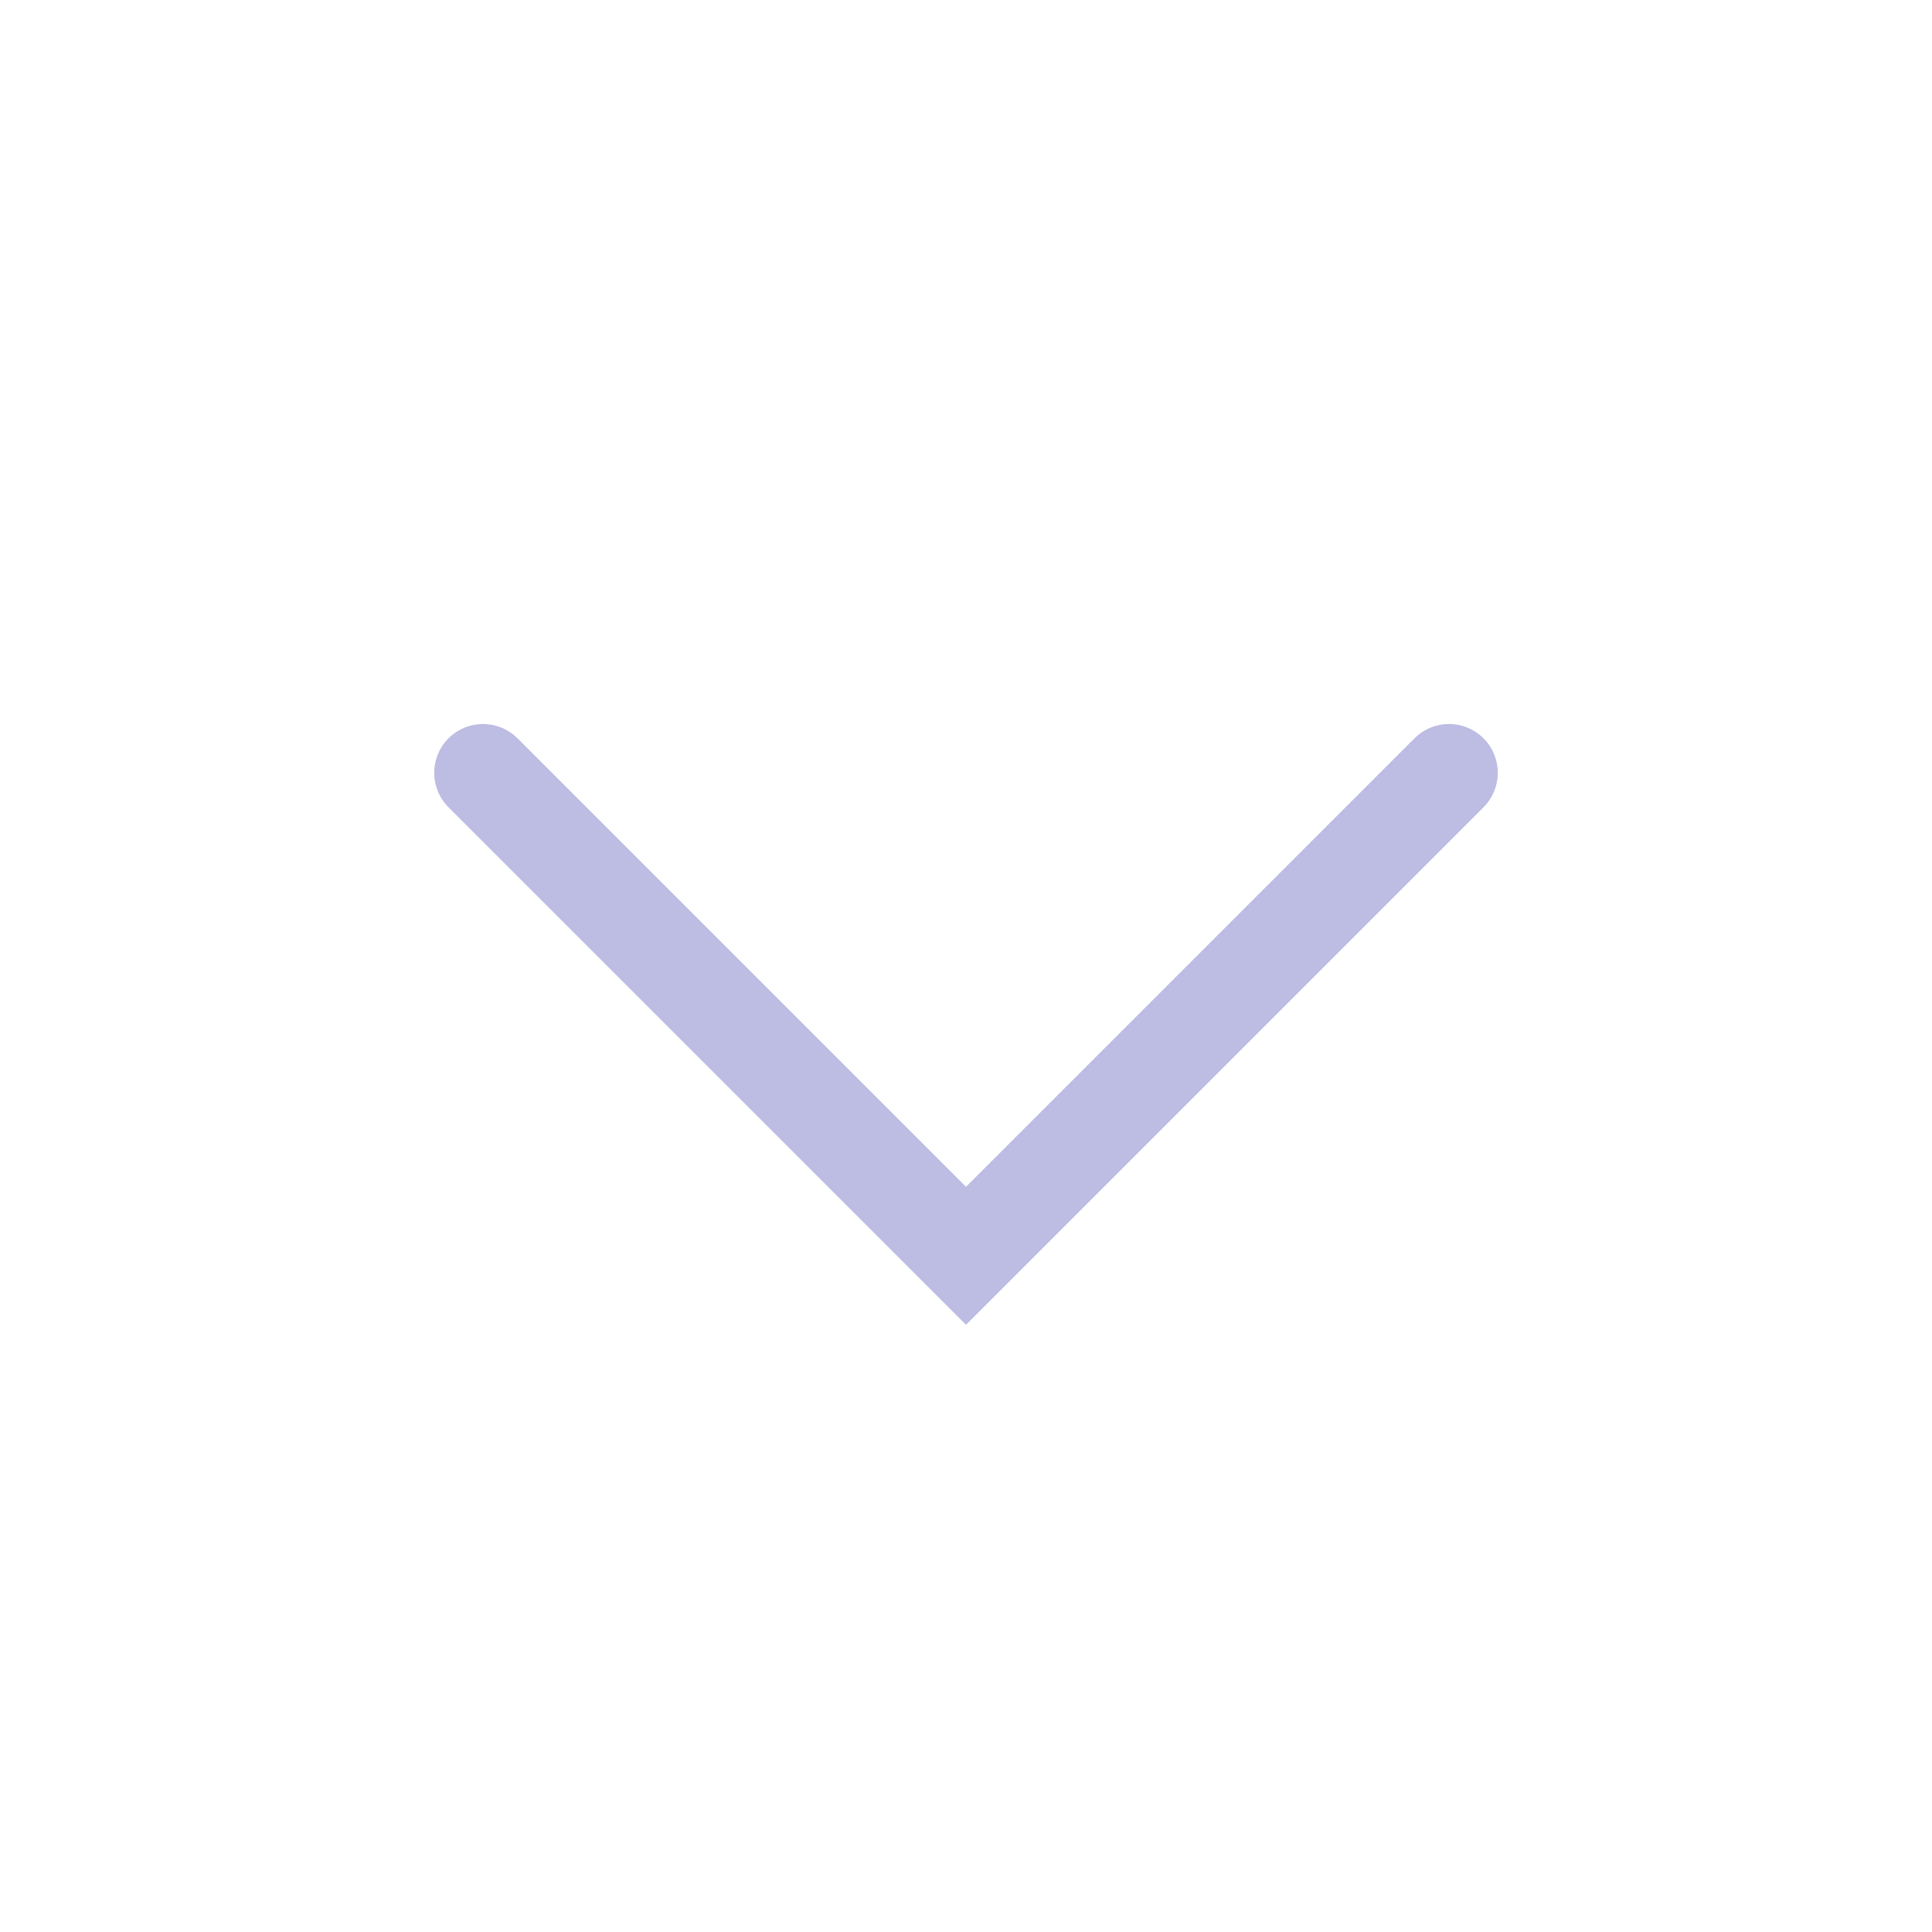
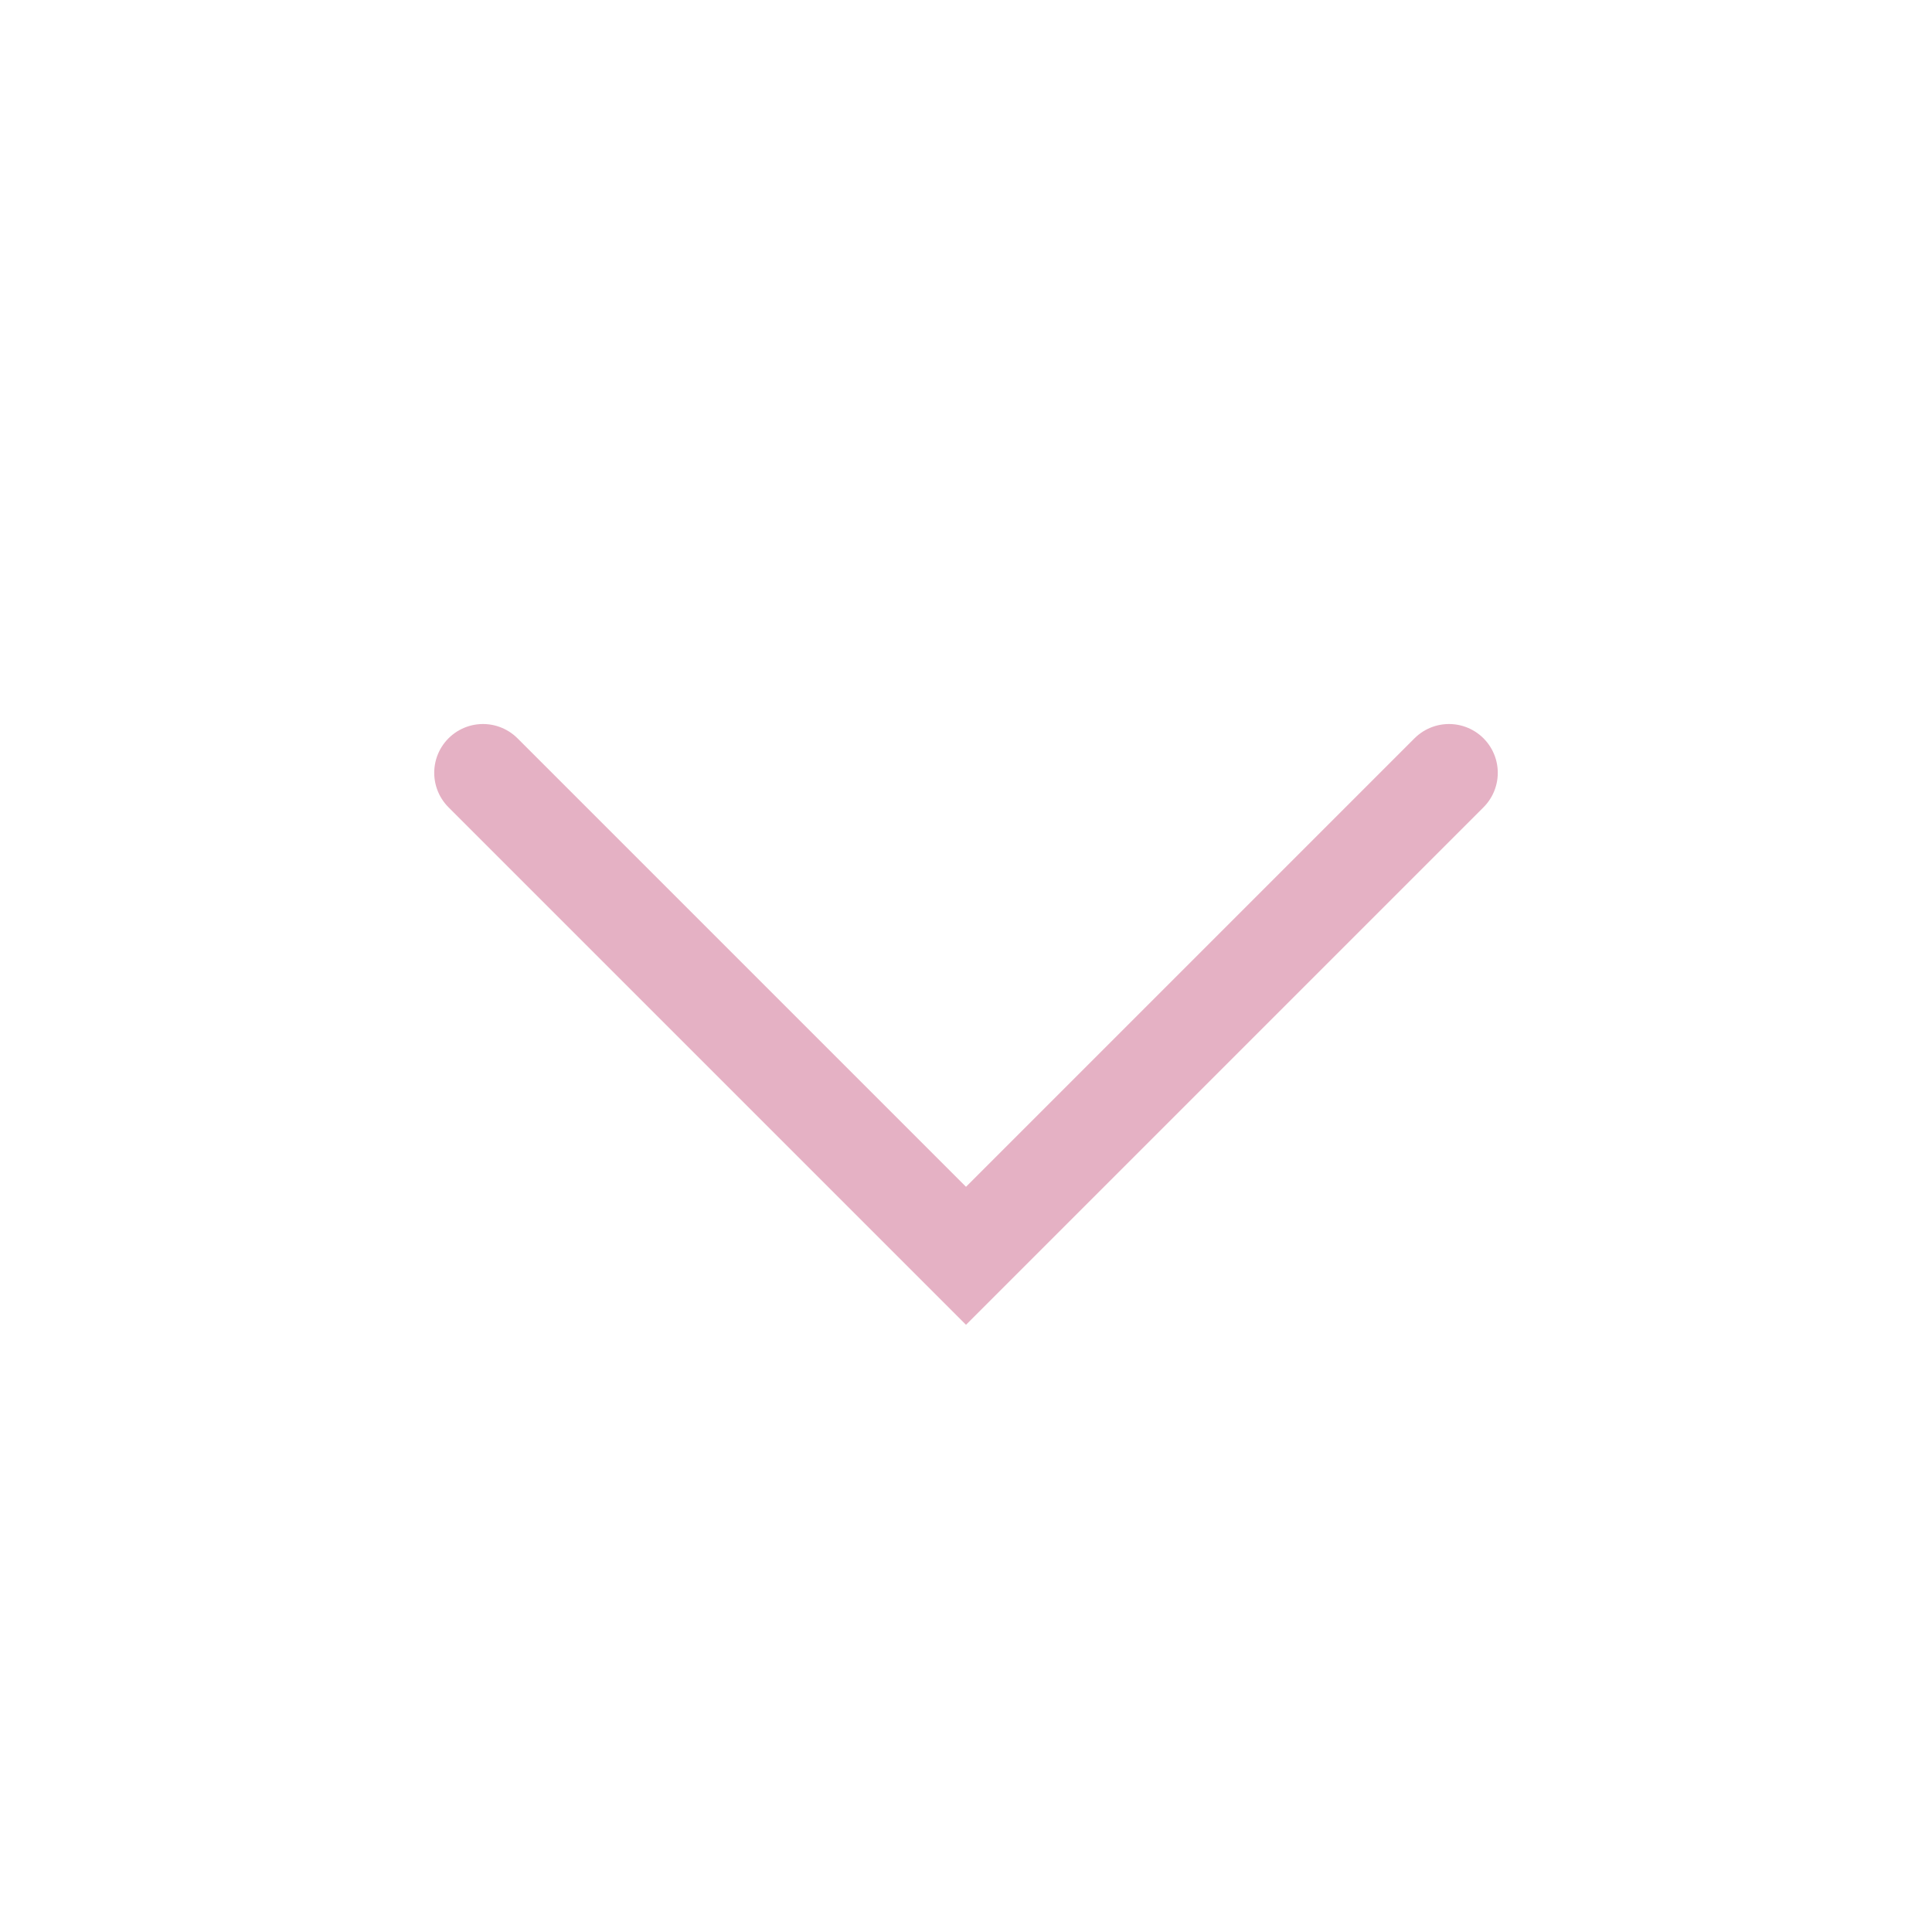
<svg xmlns="http://www.w3.org/2000/svg" viewBox="0 0 50 50" version="1.2" baseProfile="tiny">
  <defs>
</defs>
  <g fill="none" stroke="black" stroke-width="1" fill-rule="evenodd" stroke-linecap="square" stroke-linejoin="bevel">
    <g fill="none" stroke="#000000" stroke-opacity="1" stroke-width="1" stroke-linecap="square" stroke-linejoin="bevel" transform="matrix(1,0,0,1,0,0)" font-family="Monaspace Xenon NF" font-size="12" font-weight="300" font-style="normal">
</g>
-     <g fill="none" stroke="#bdbce3" stroke-opacity="1" stroke-width="1.01" stroke-linecap="round" stroke-linejoin="miter" stroke-miterlimit="2" transform="matrix(2.5,0,0,2.5,2.5,2.5)" font-family="Monaspace Xenon NF" font-size="12" font-weight="300" font-style="normal">
+     <g fill="none" stroke="#e5b1c4" stroke-opacity="1" stroke-width="1.01" stroke-linecap="round" stroke-linejoin="miter" stroke-miterlimit="2" transform="matrix(2.5,0,0,2.5,2.5,2.5)" font-family="Monaspace Xenon NF" font-size="12" font-weight="300" font-style="normal">
      <polyline fill="none" vector-effect="none" points="4,7 9,12 14,7 " />
    </g>
    <g fill="none" stroke="#000000" stroke-opacity="1" stroke-width="1" stroke-linecap="square" stroke-linejoin="bevel" transform="matrix(1,0,0,1,0,0)" font-family="Monaspace Xenon NF" font-size="12" font-weight="300" font-style="normal">
</g>
  </g>
</svg>
